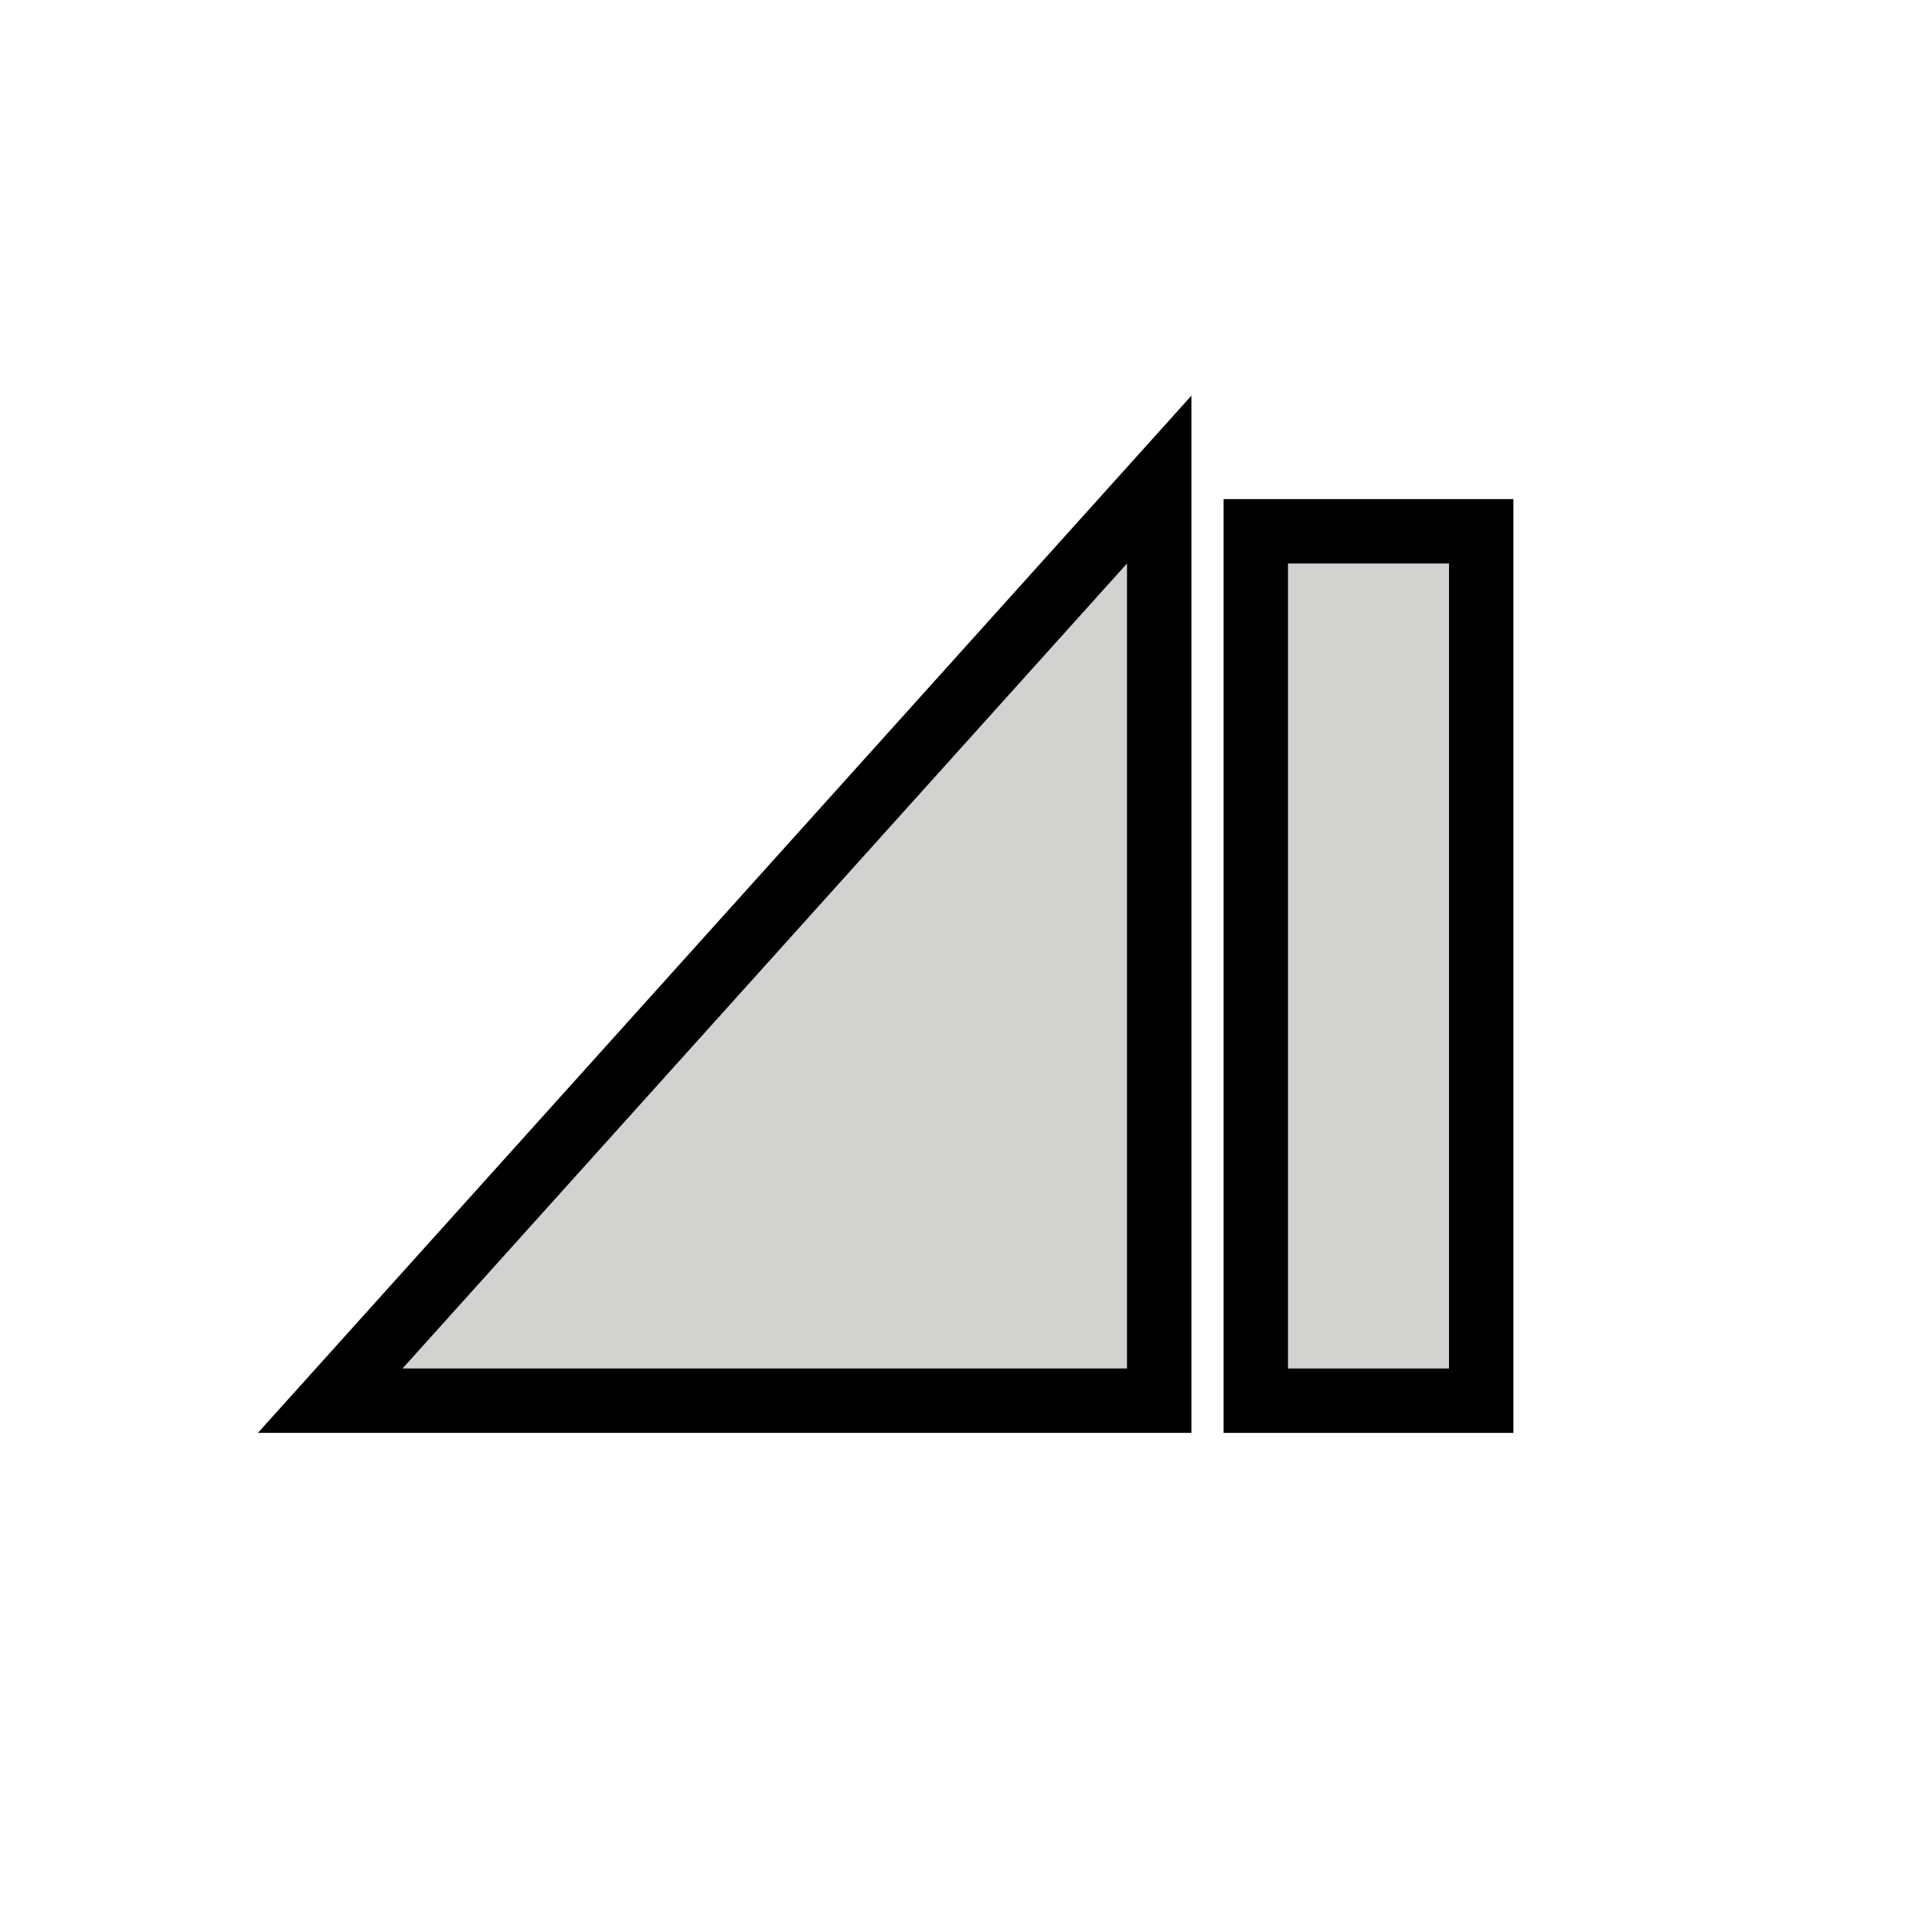
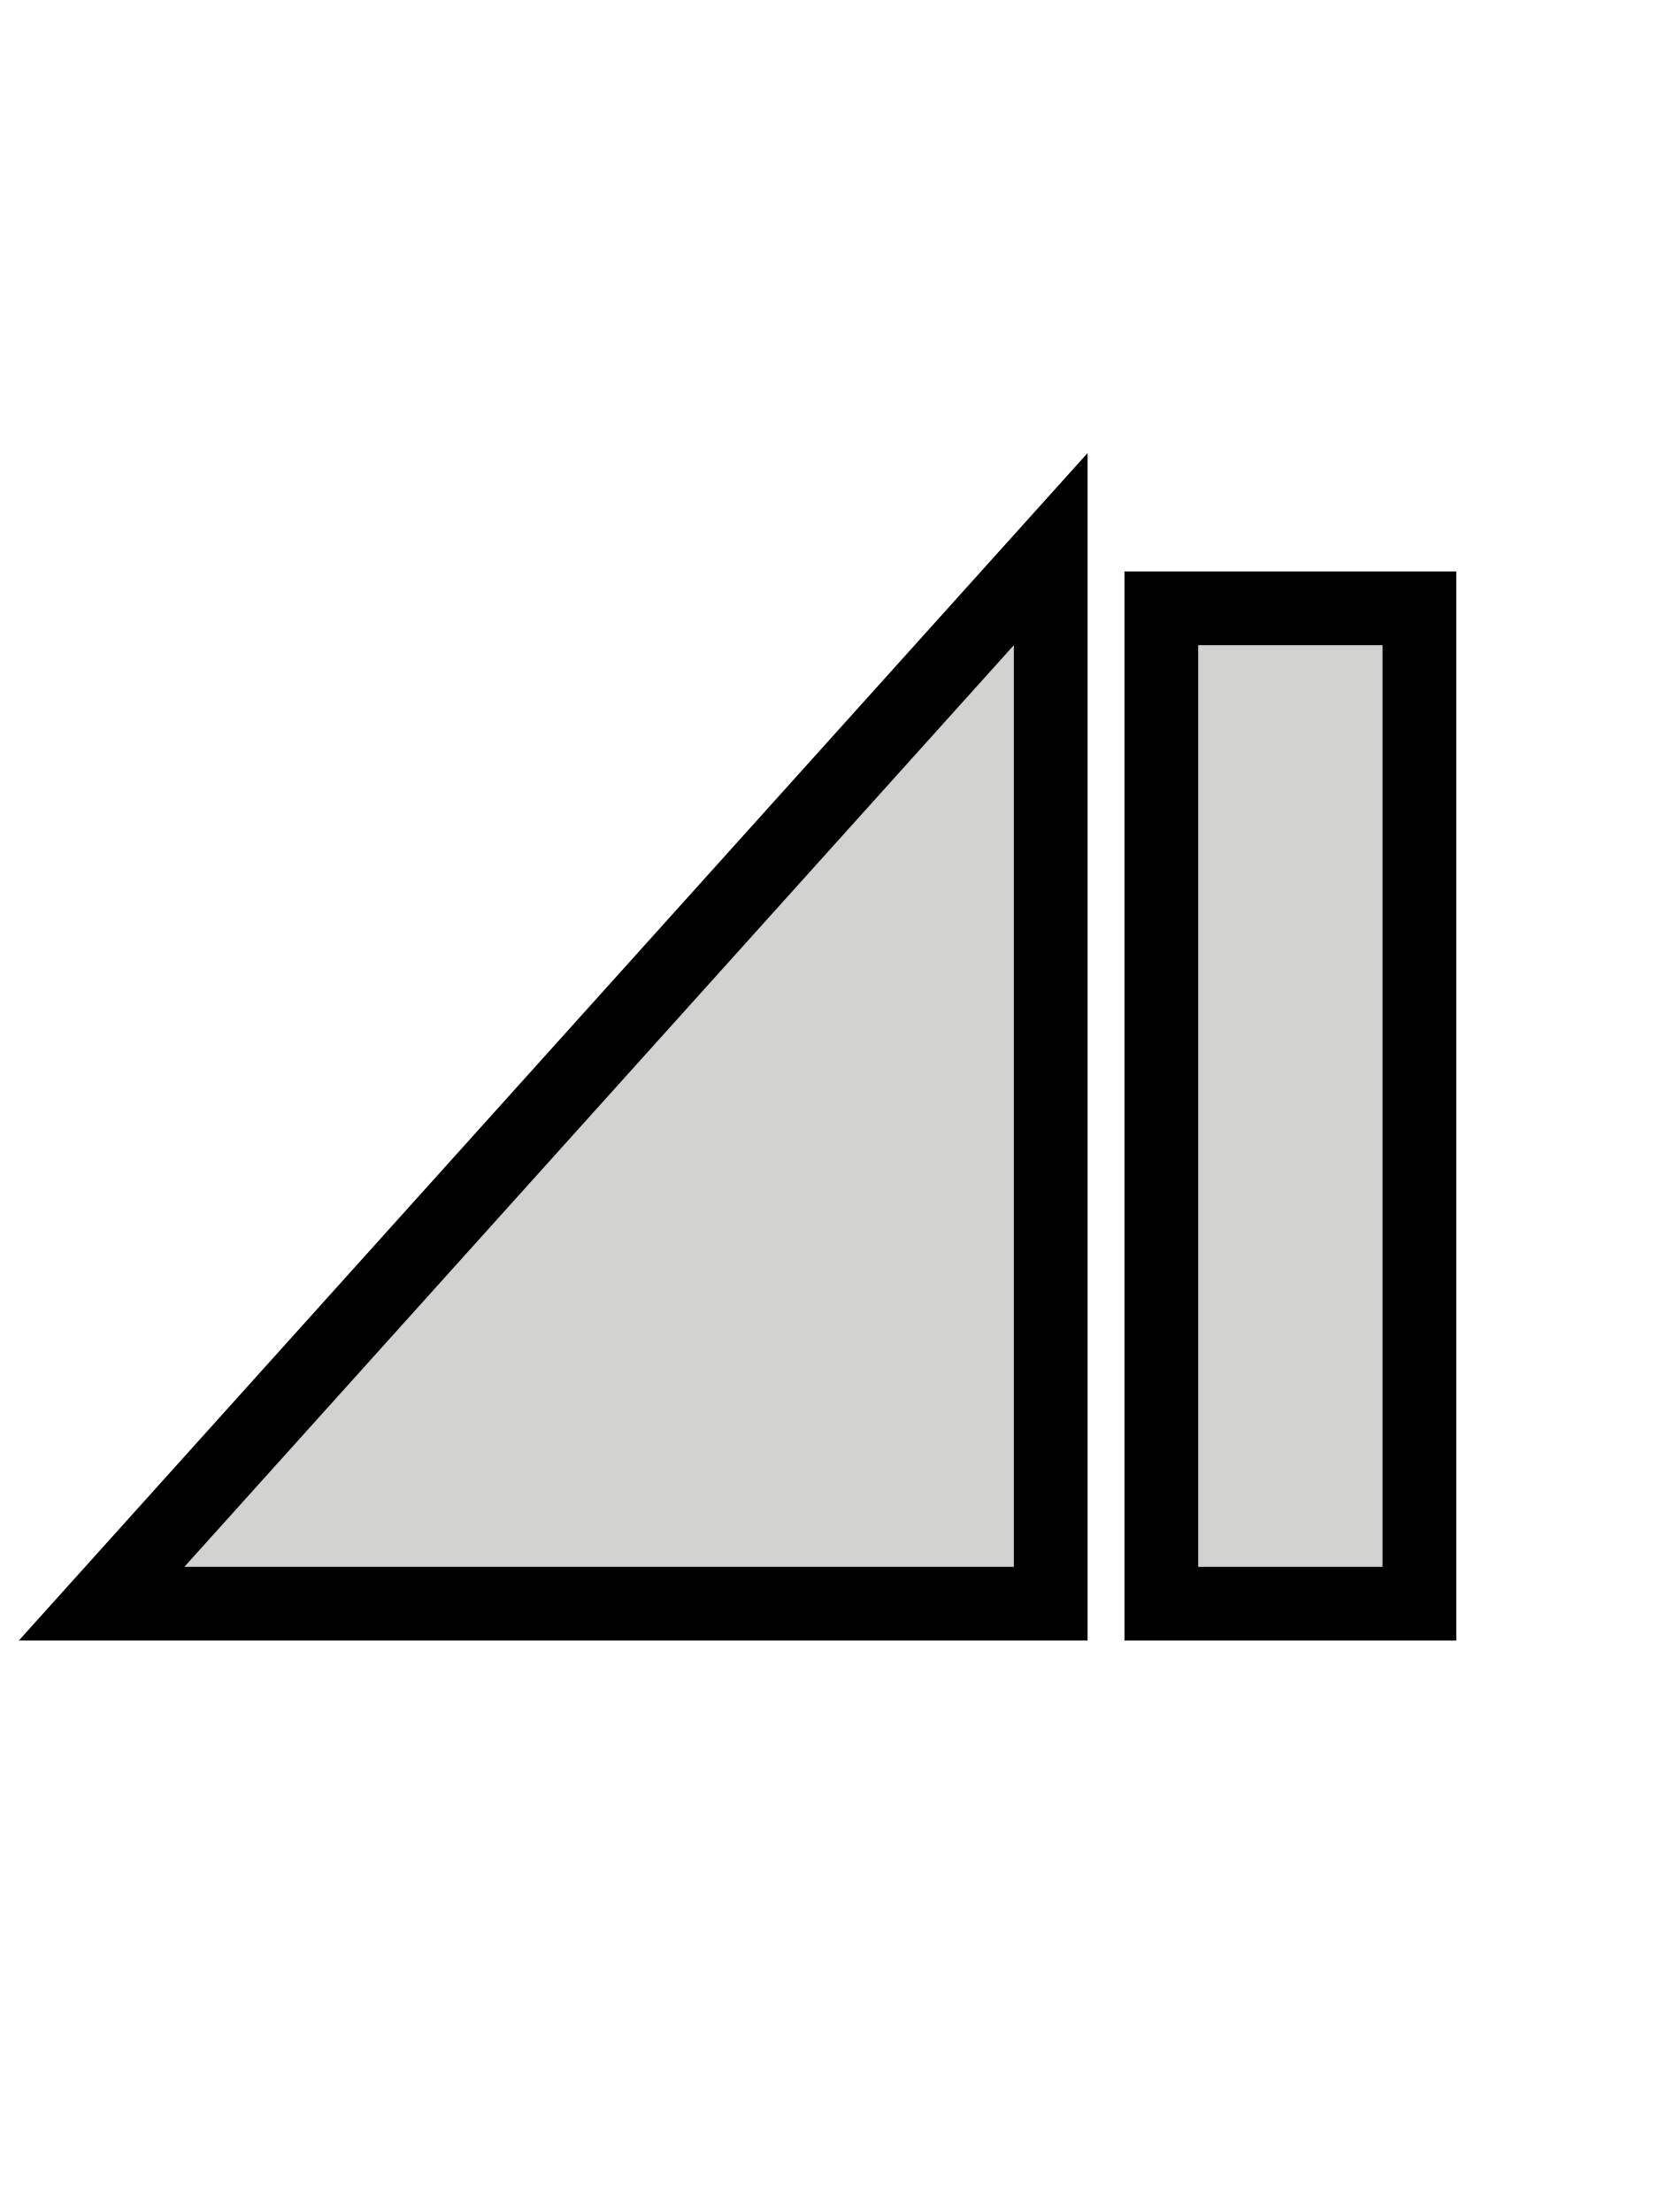
- <svg xmlns="http://www.w3.org/2000/svg" width="24" height="24" version="1.1">
-   <g fill="none" stroke="#000" stroke-linecap="square" stroke-width="1.6">
+ <svg xmlns="http://www.w3.org/2000/svg" width="18" height="24" version="1.1">
+   <g transform="translate(-2.99971)" fill="none" stroke="#000" stroke-linecap="square" stroke-width="1.6">
    <rect transform="scale(-1,1)" x="-18" y="7" width="2" height="10" style="paint-order:markers fill stroke" />
    <path d="m5 17 9-10v10z" />
  </g>
-   <g fill="#d2d2d1">
+   <g transform="translate(-2.99971)" fill="#d2d2d1">
    <rect transform="scale(-1,1)" x="-18" y="7" width="2" height="10" style="paint-order:markers fill stroke" />
    <path d="m5 17 9-10v10z" />
  </g>
</svg>
